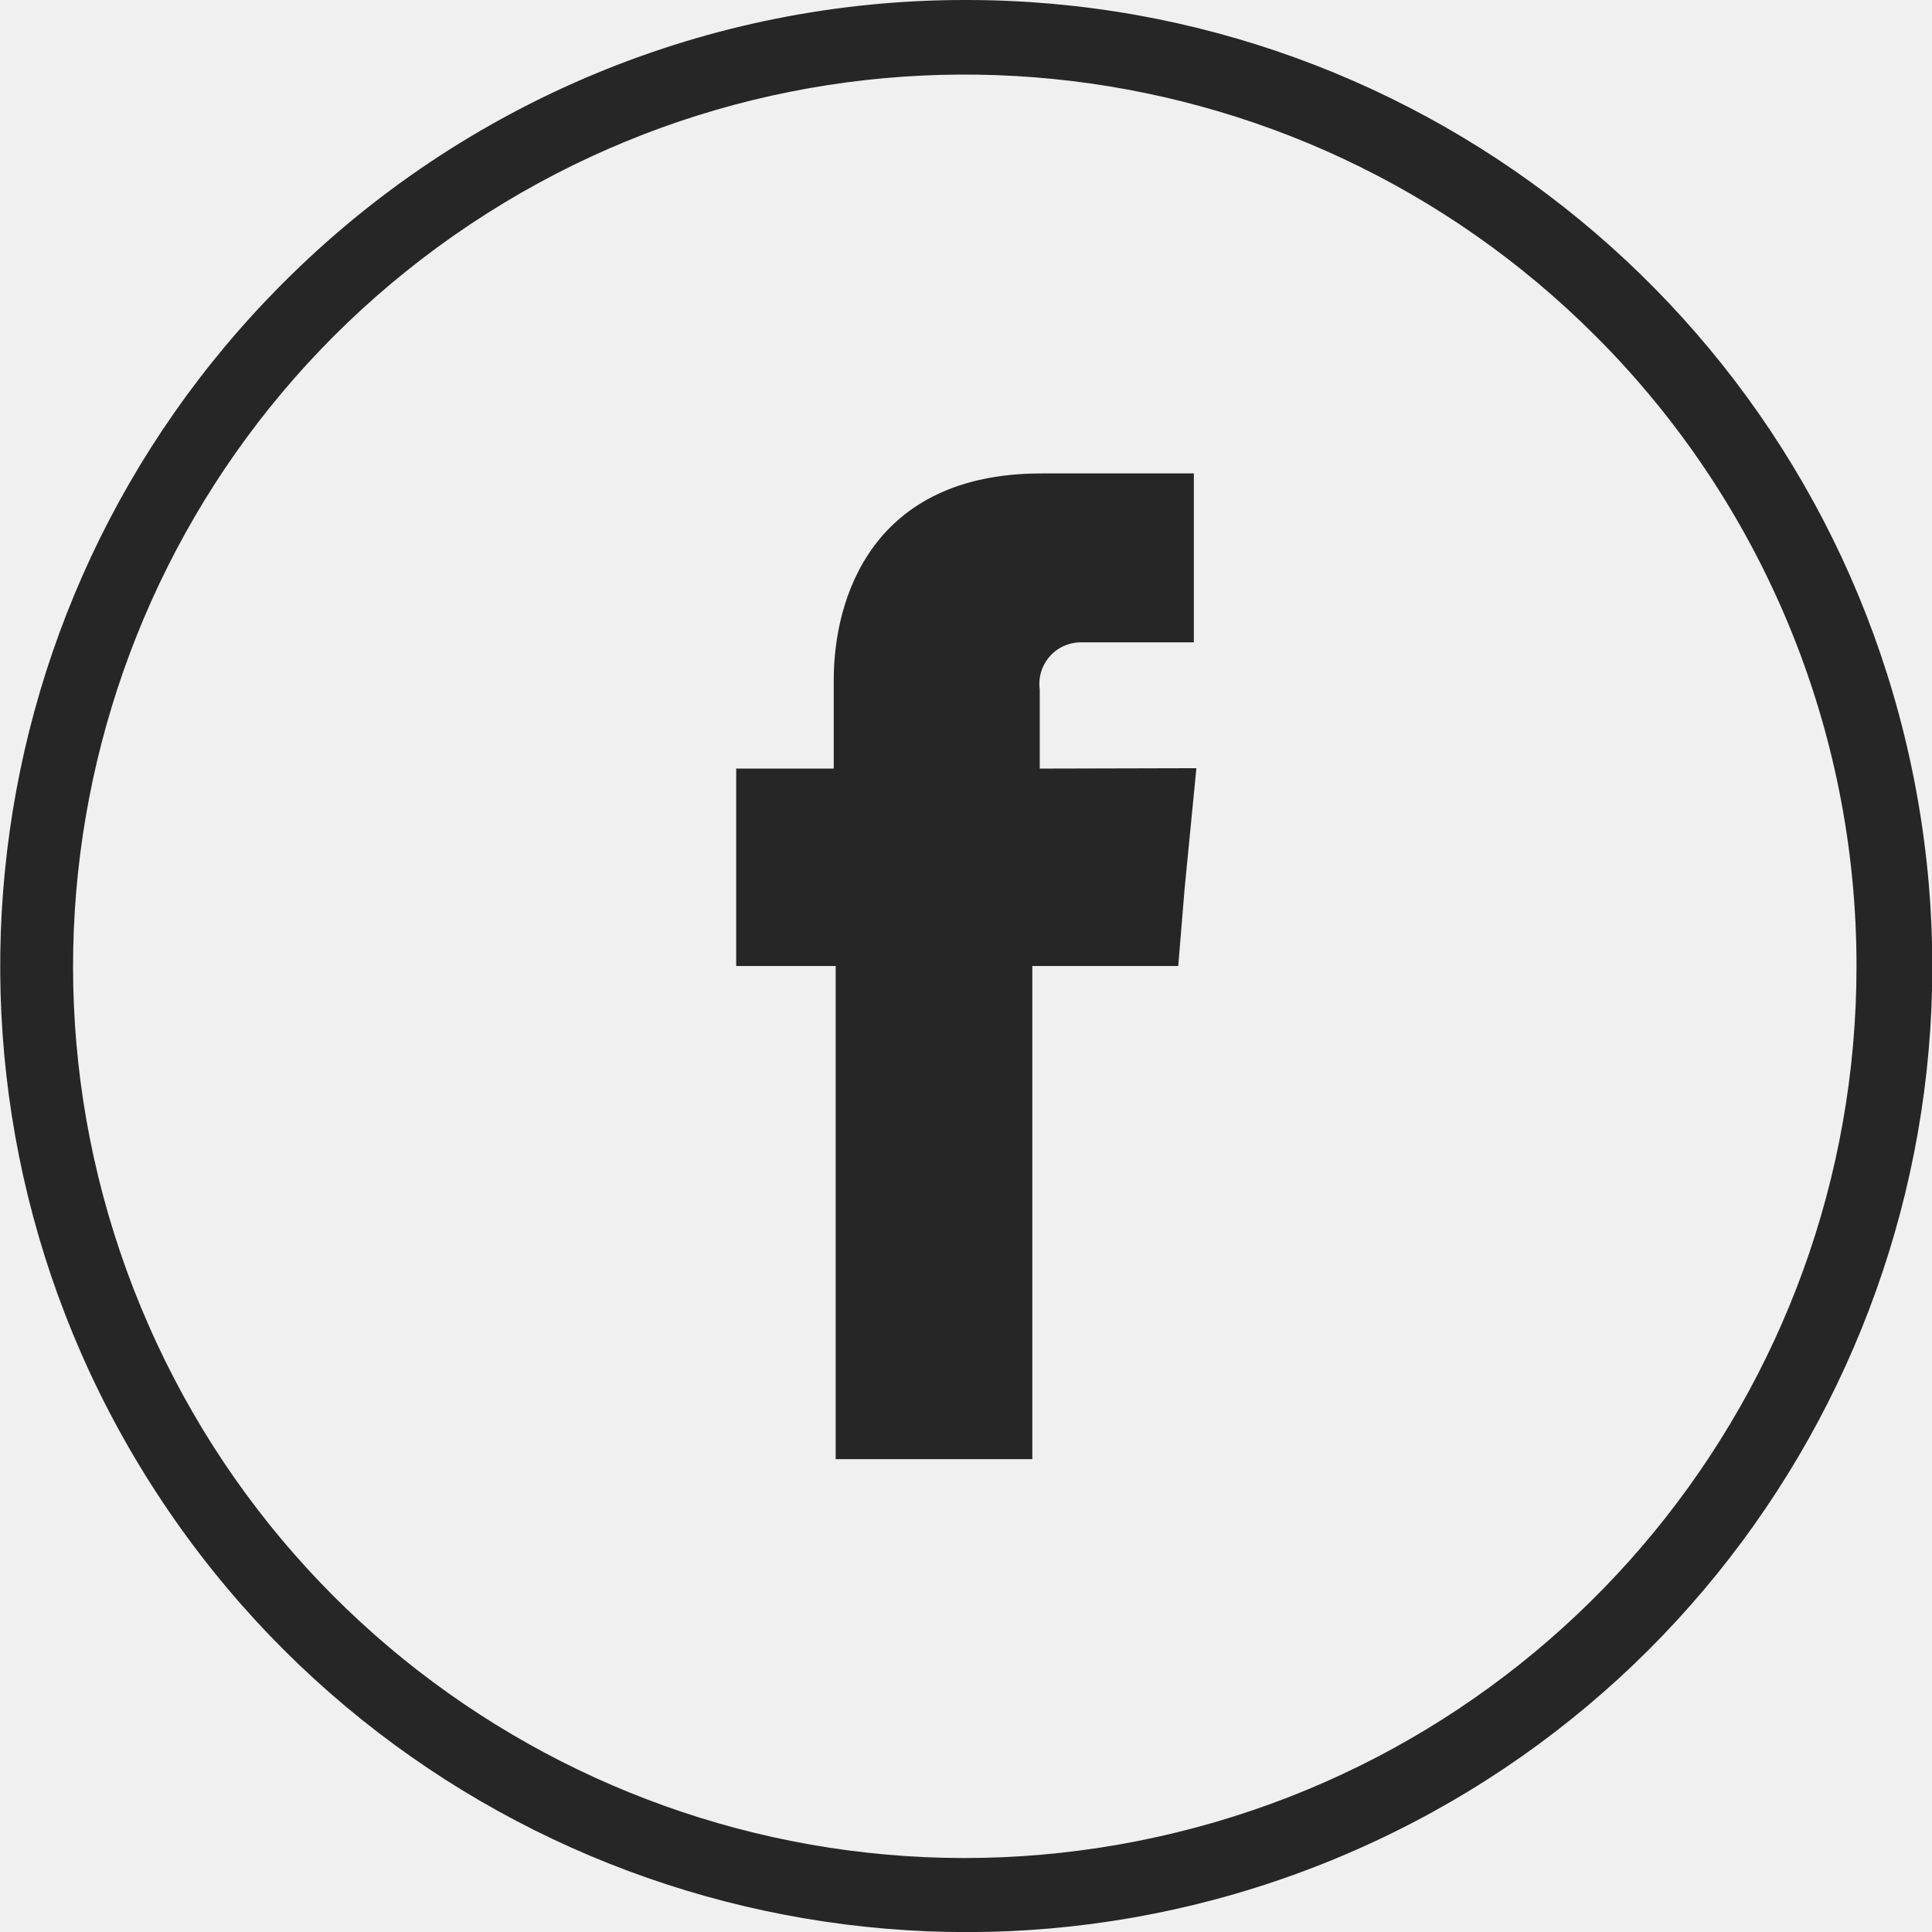
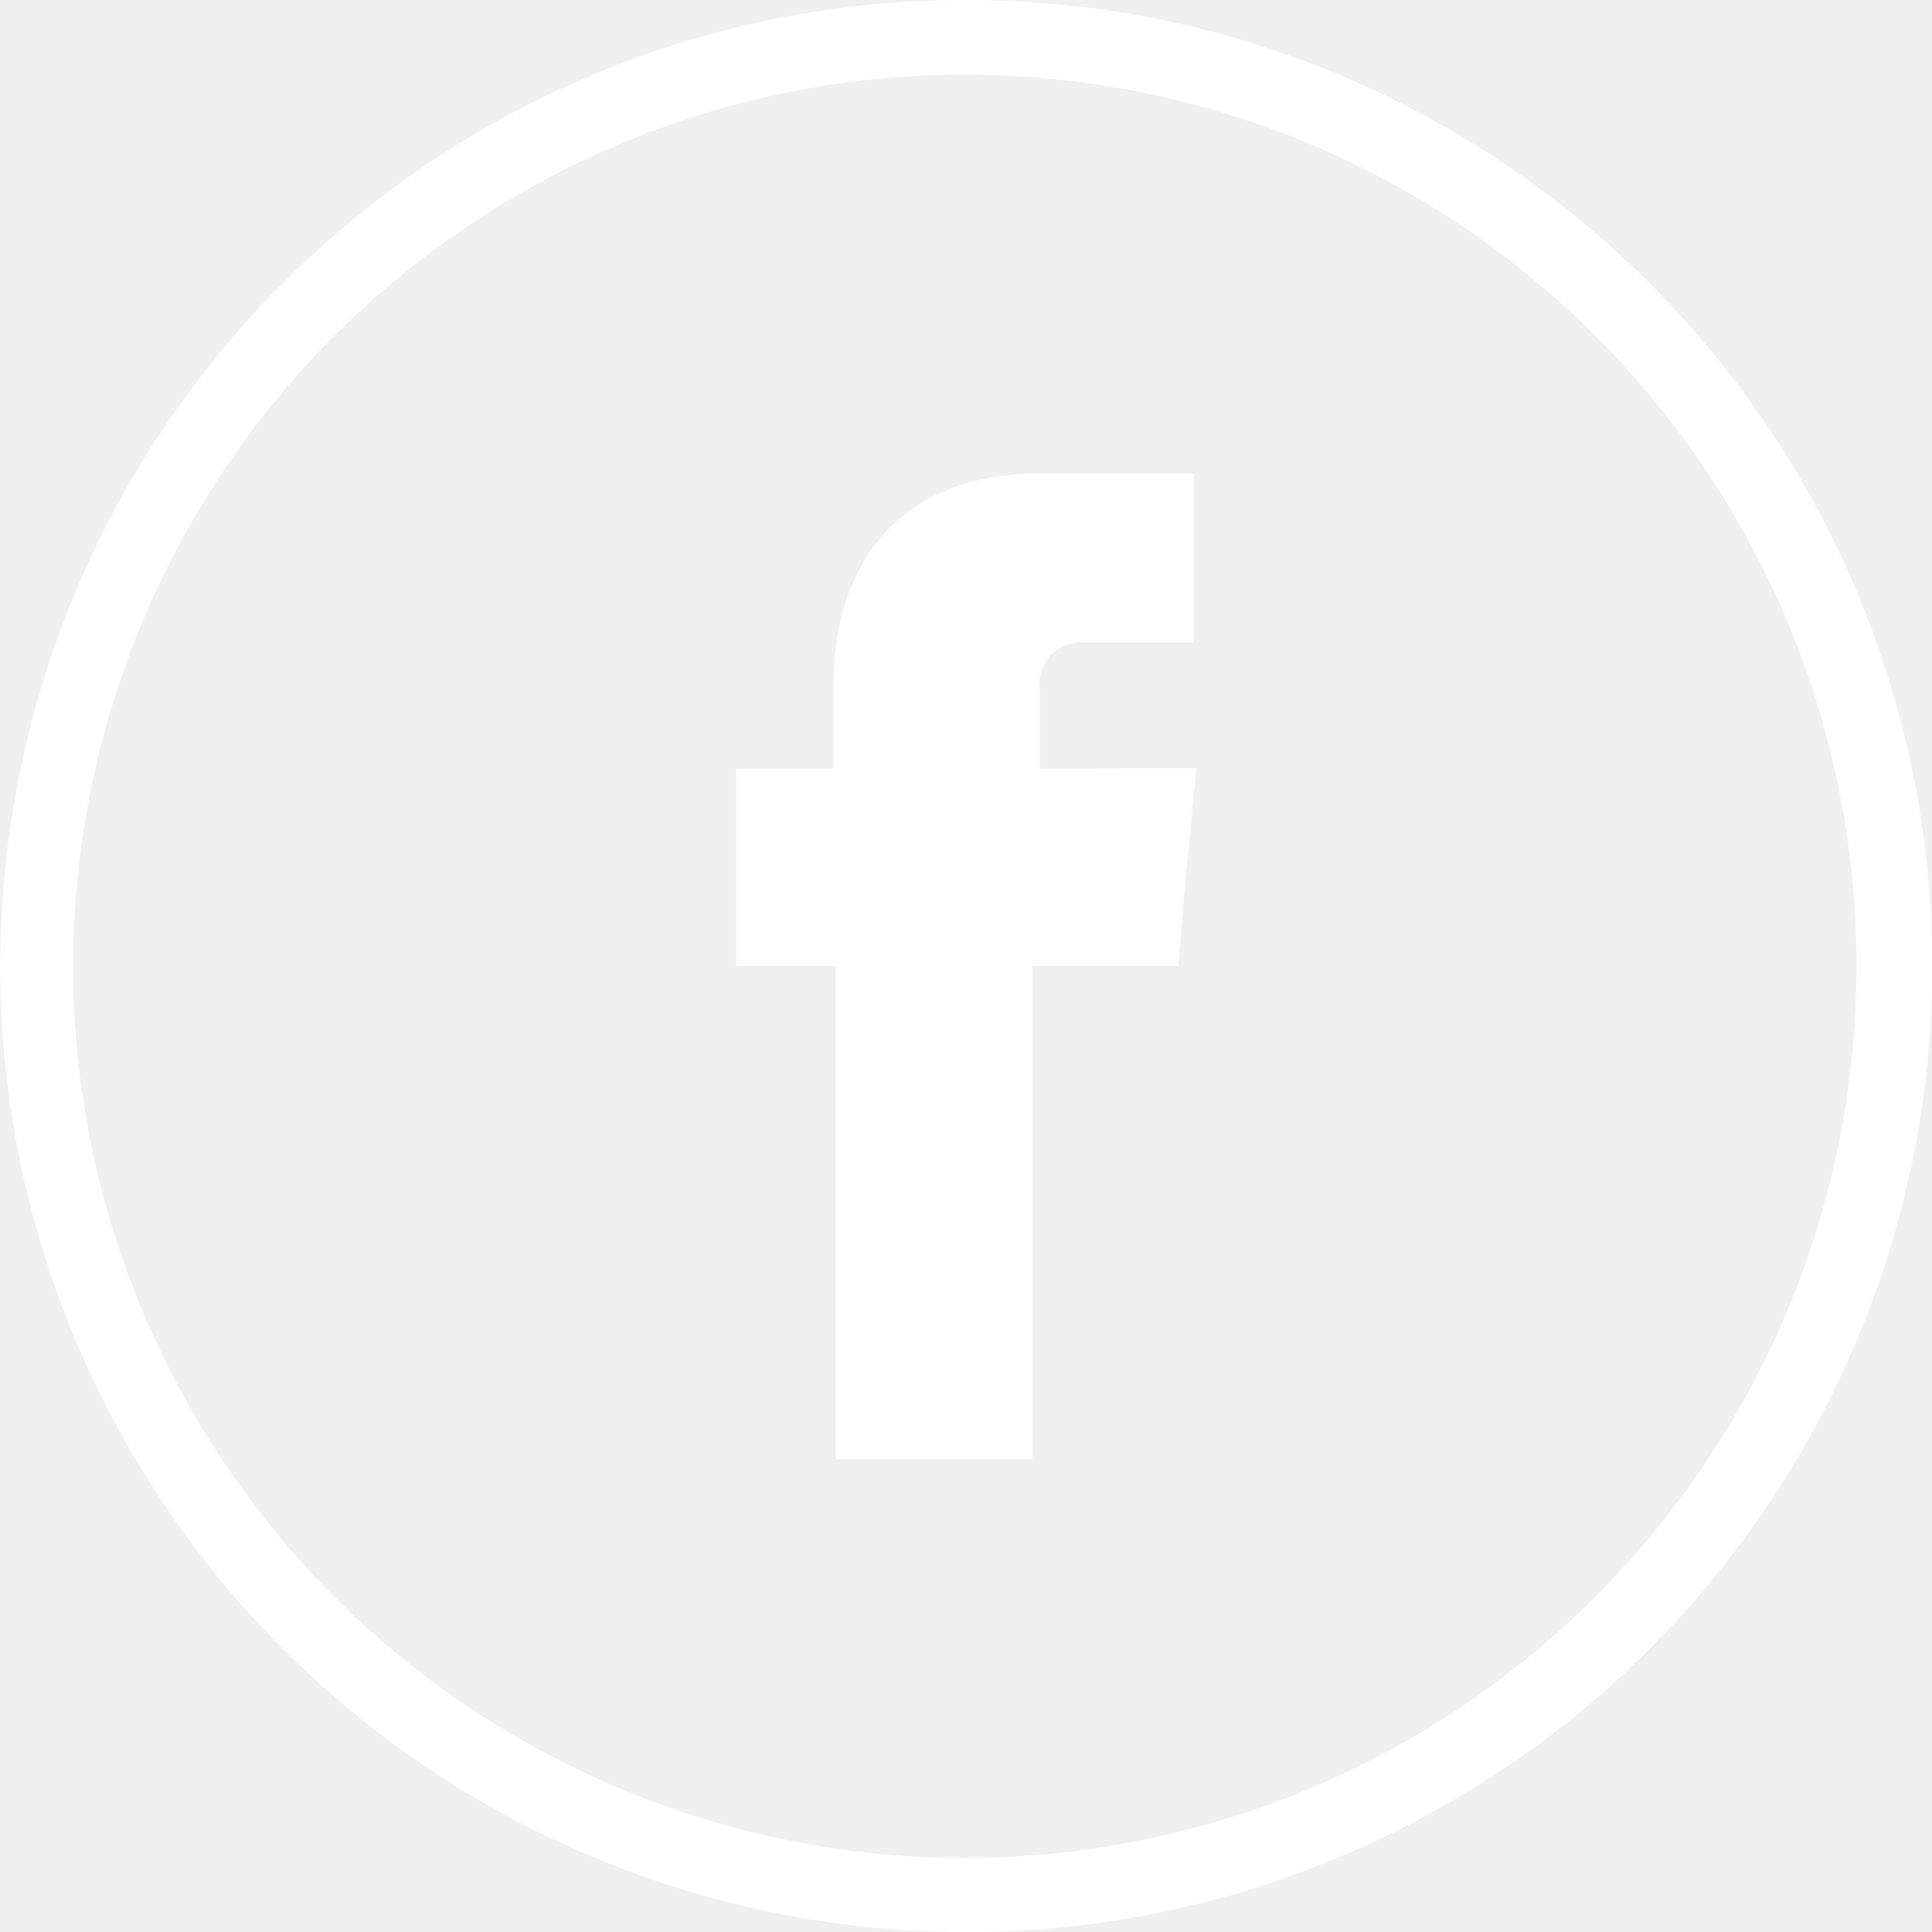
<svg xmlns="http://www.w3.org/2000/svg" viewBox="0 0 99.04 99.04">
  <defs>
-     <style>.cls-1,.cls-2{fill:#262626;}.cls-2{fill-rule:evenodd;}</style>
+     <style>.cls-1,.cls-2{fill:#fff;}.cls-2{fill-rule:evenodd;}</style>
  </defs>
  <g id="Слой_2" data-name="Слой 2">
    <g id="_16" data-name="16">
      <path class="cls-1" d="M49.52,0a49.52,49.52,0,1,1-35,14.5A49.33,49.33,0,0,1,49.52,0Zm32.3,17.25A45.71,45.71,0,1,0,95.17,49.52,45.62,45.62,0,0,0,81.82,17.25Z" />
      <path class="cls-2" d="M53.3,39.4V35.34a2.13,2.13,0,0,1,2.22-2.41H61.2V24.27H53.38c-8.69,0-10.64,6.42-10.64,10.58V39.4h-5V49.52h5.1V74.8H52.92V49.52H60.4l.33-4,.6-6.14Z" />
    </g>
  </g>
</svg>
